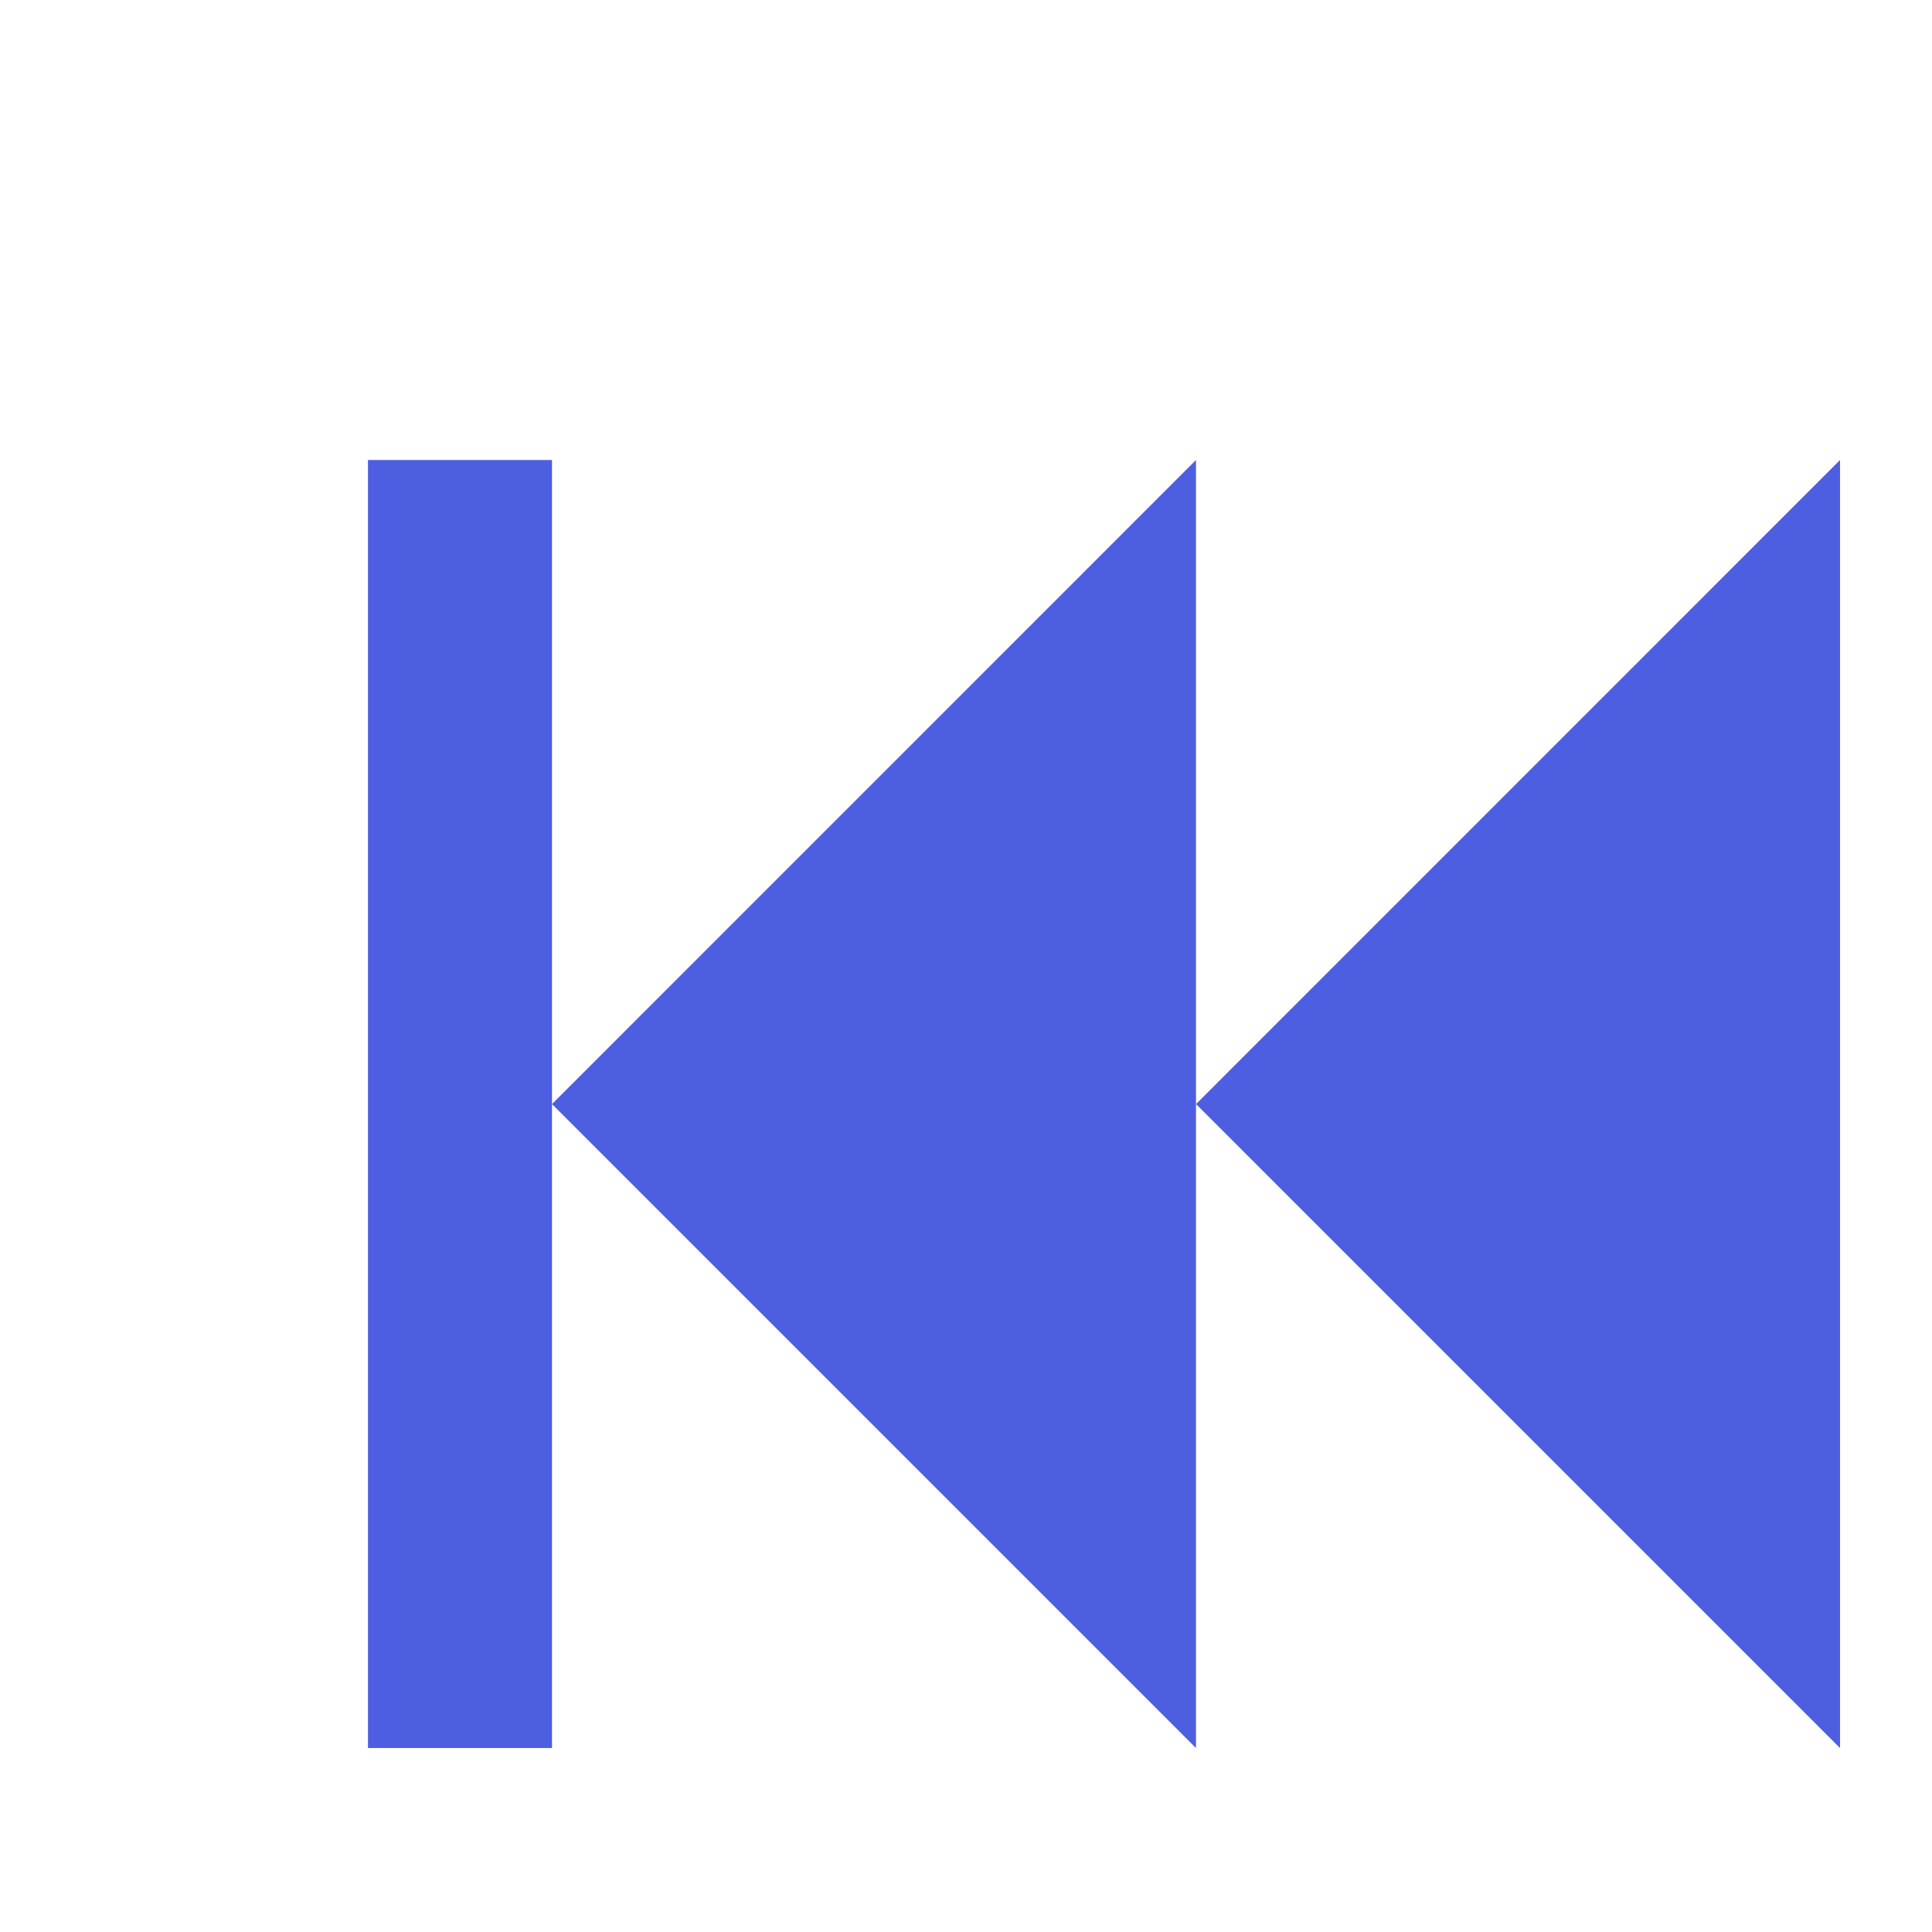
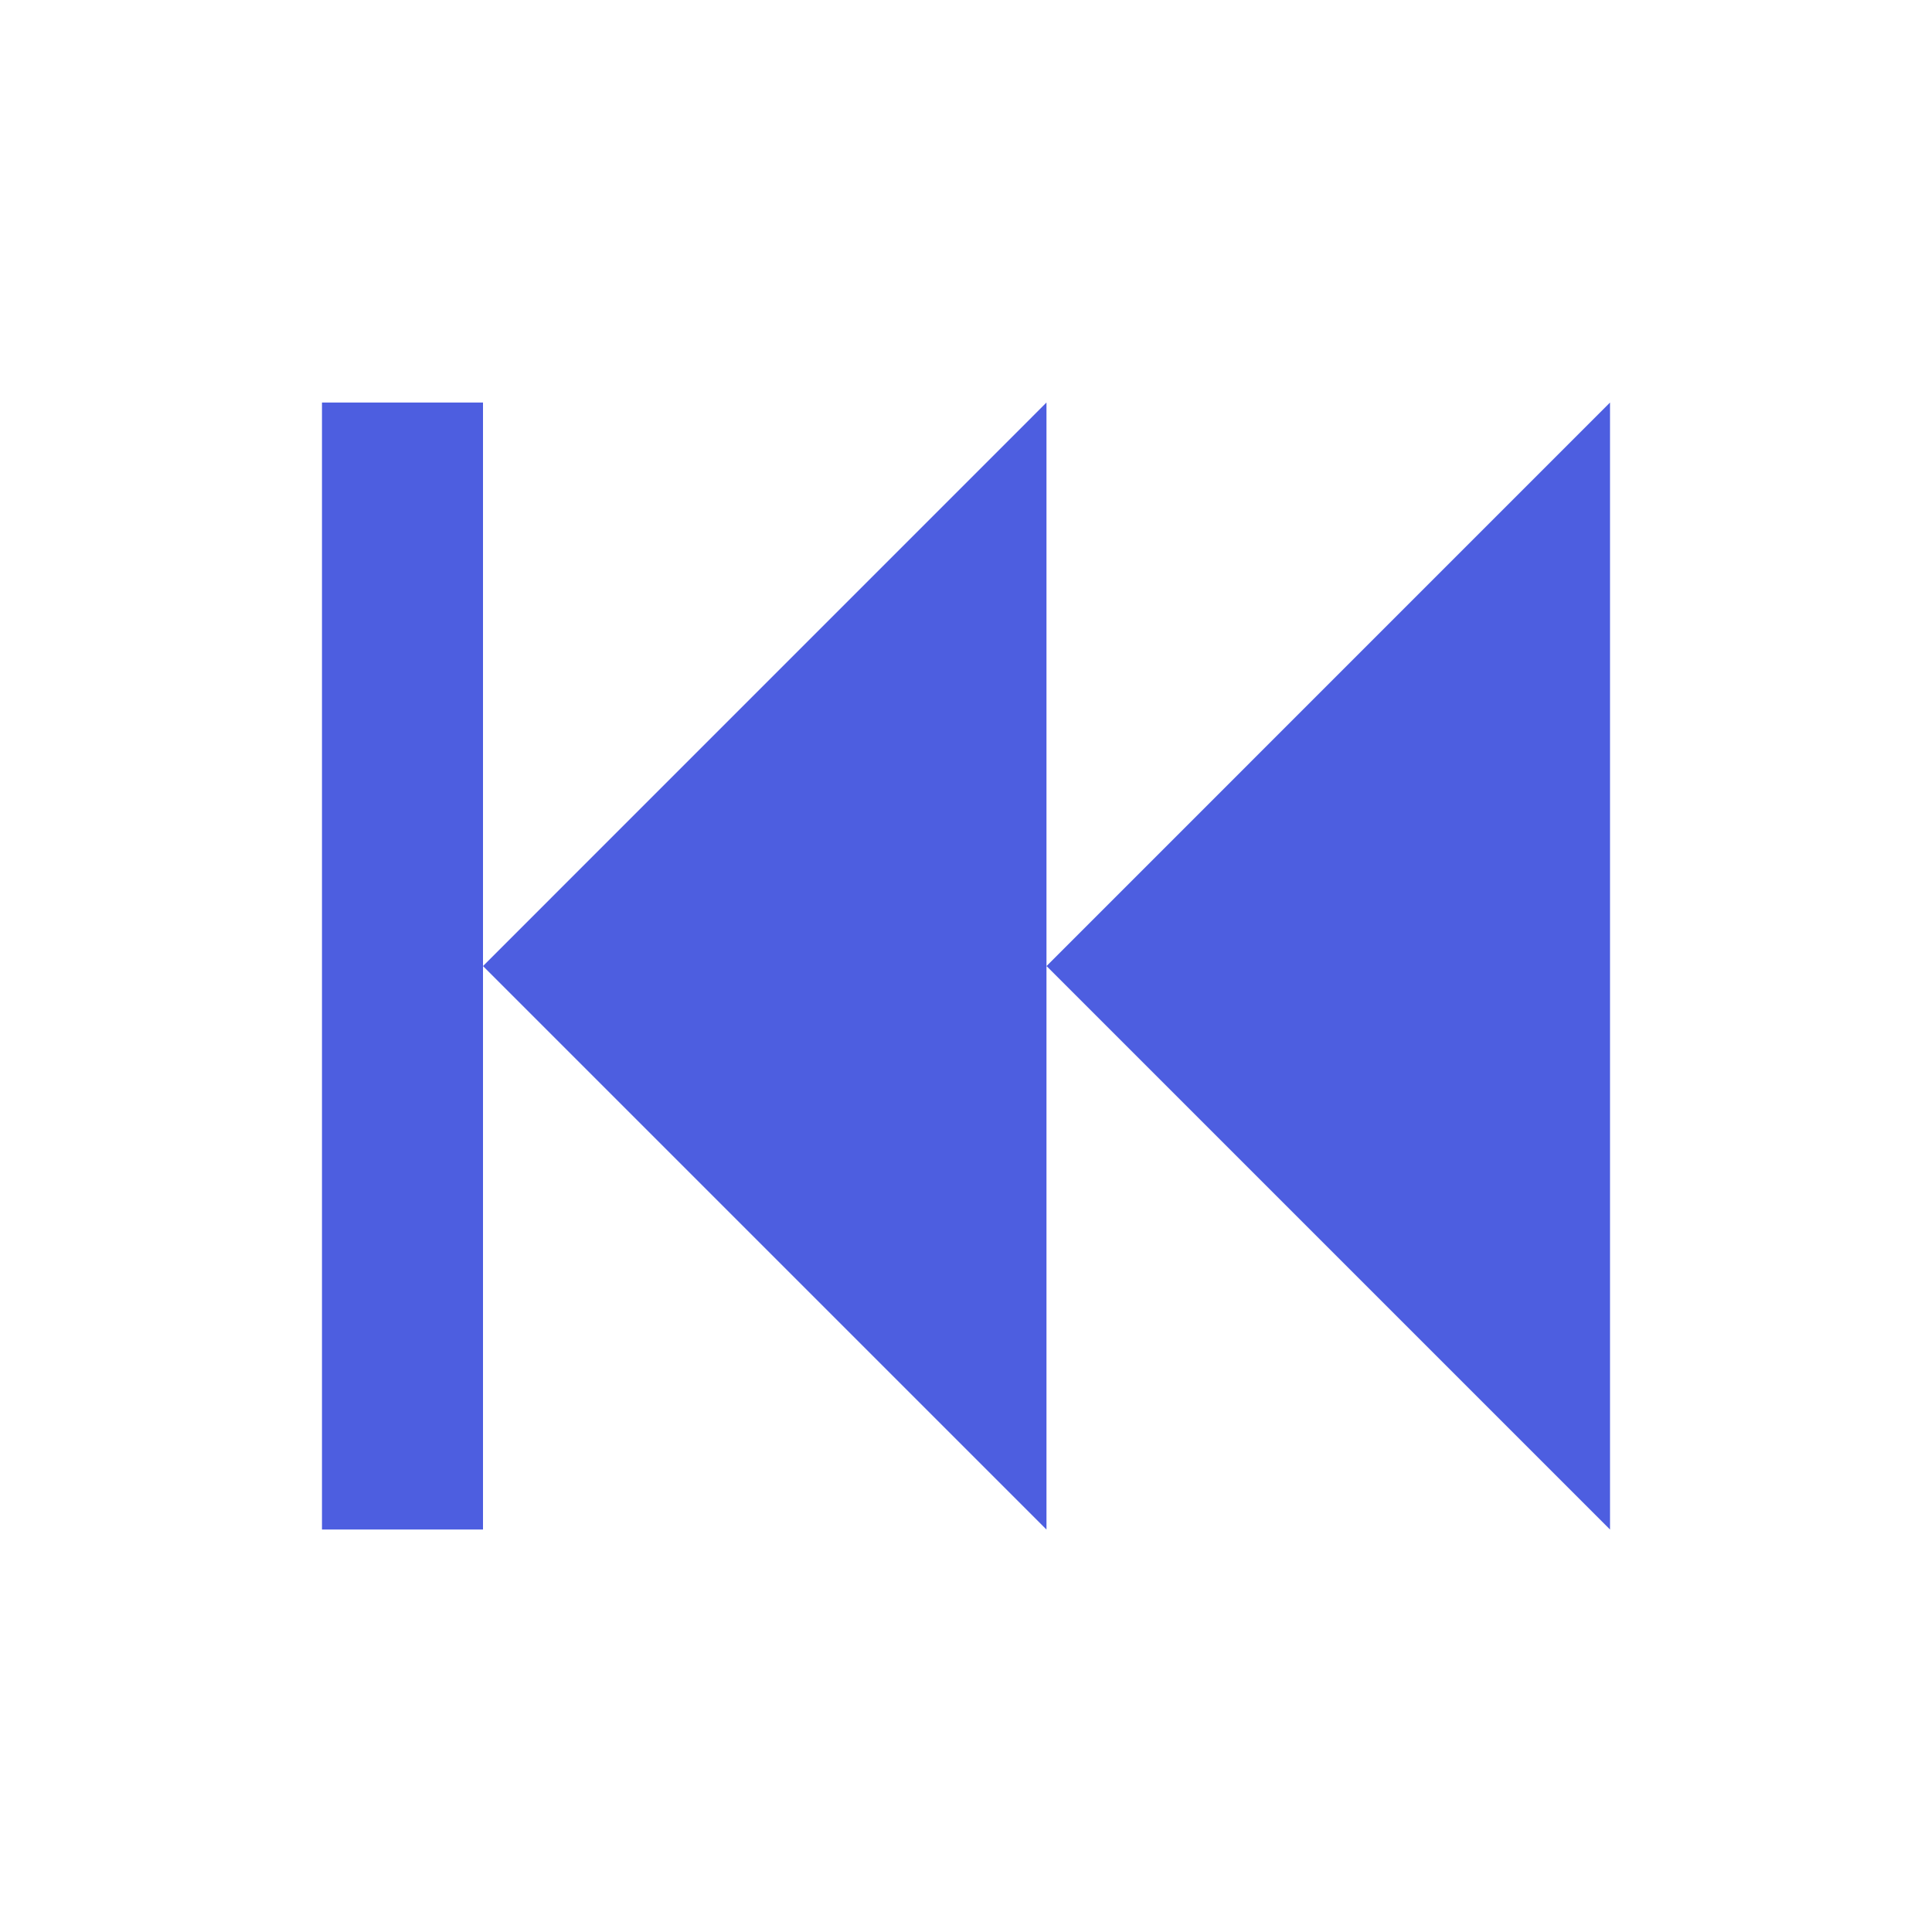
- <svg xmlns="http://www.w3.org/2000/svg" height="18px" viewBox="0 0 28 28" width="18px" fill="#4D5EE0">
+ <svg xmlns="http://www.w3.org/2000/svg" height="18px" viewBox="0 0 32 32" width="18px" fill="#4D5EE0">
  <path d="M26.667 6.667v18.667l-9.333-9.333zM8 6.667v18.667h-2.667v-18.667zM17.333 6.667v18.667l-9.333-9.333z" />
</svg>
